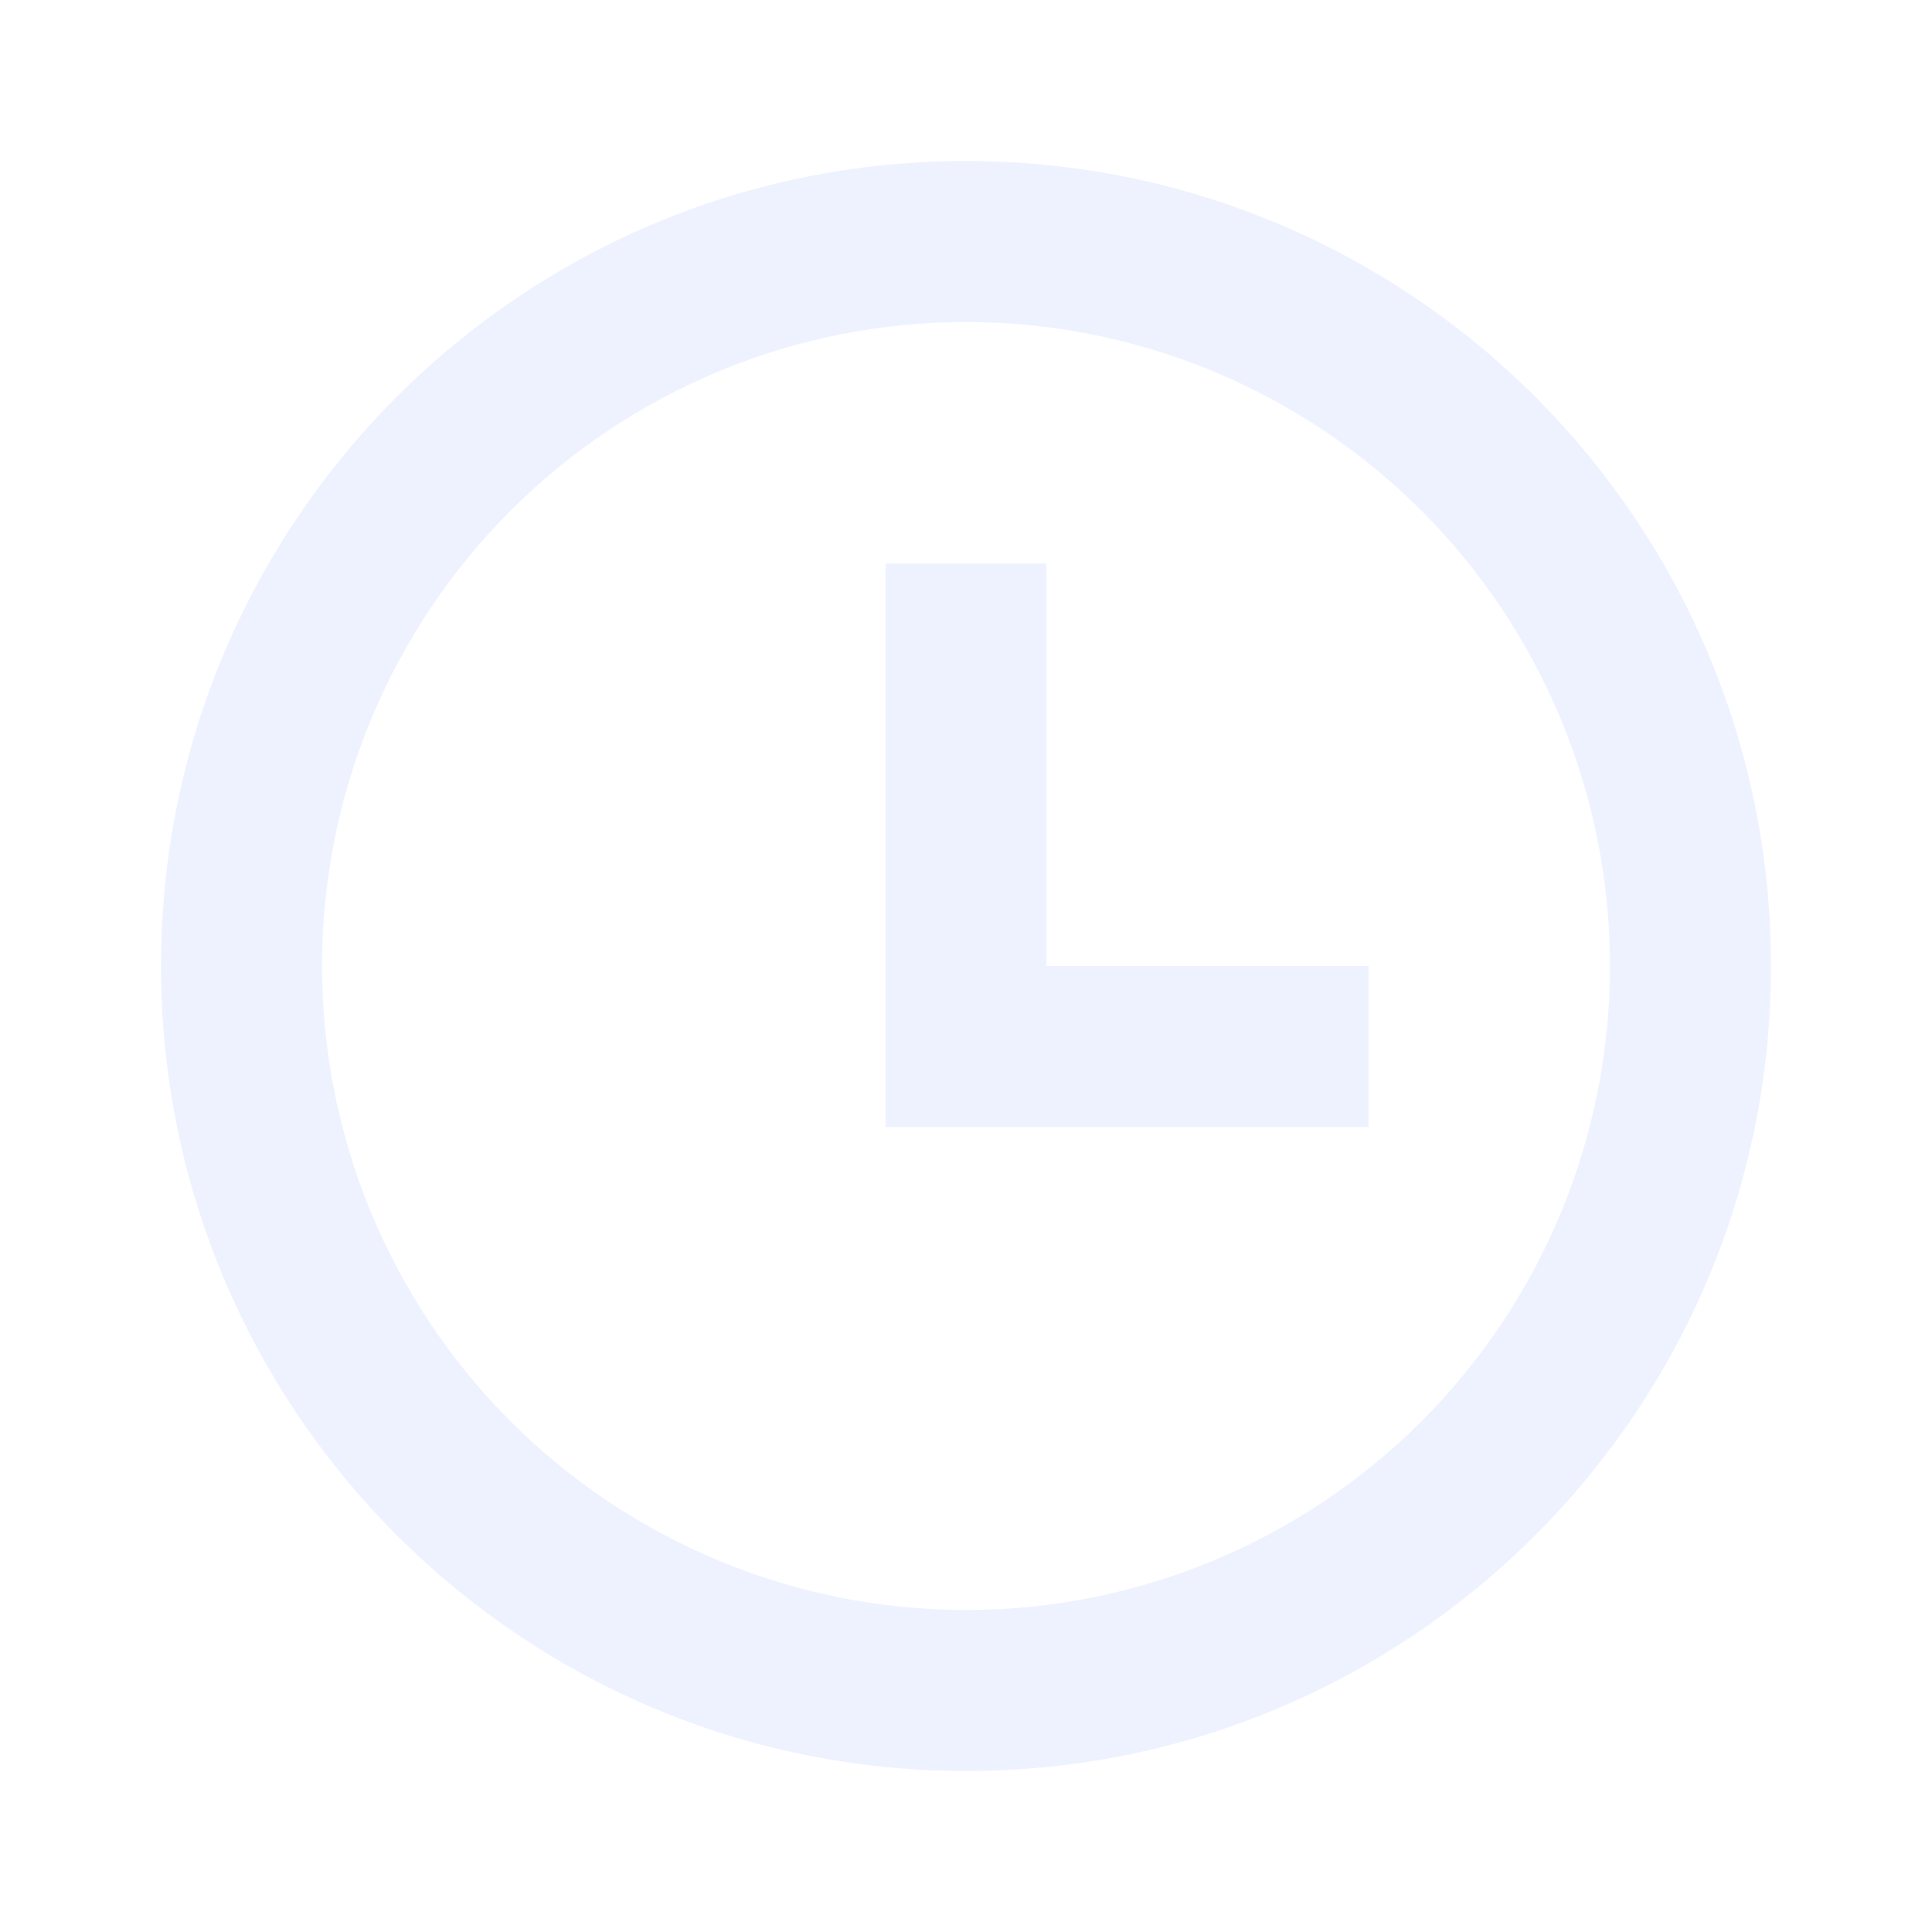
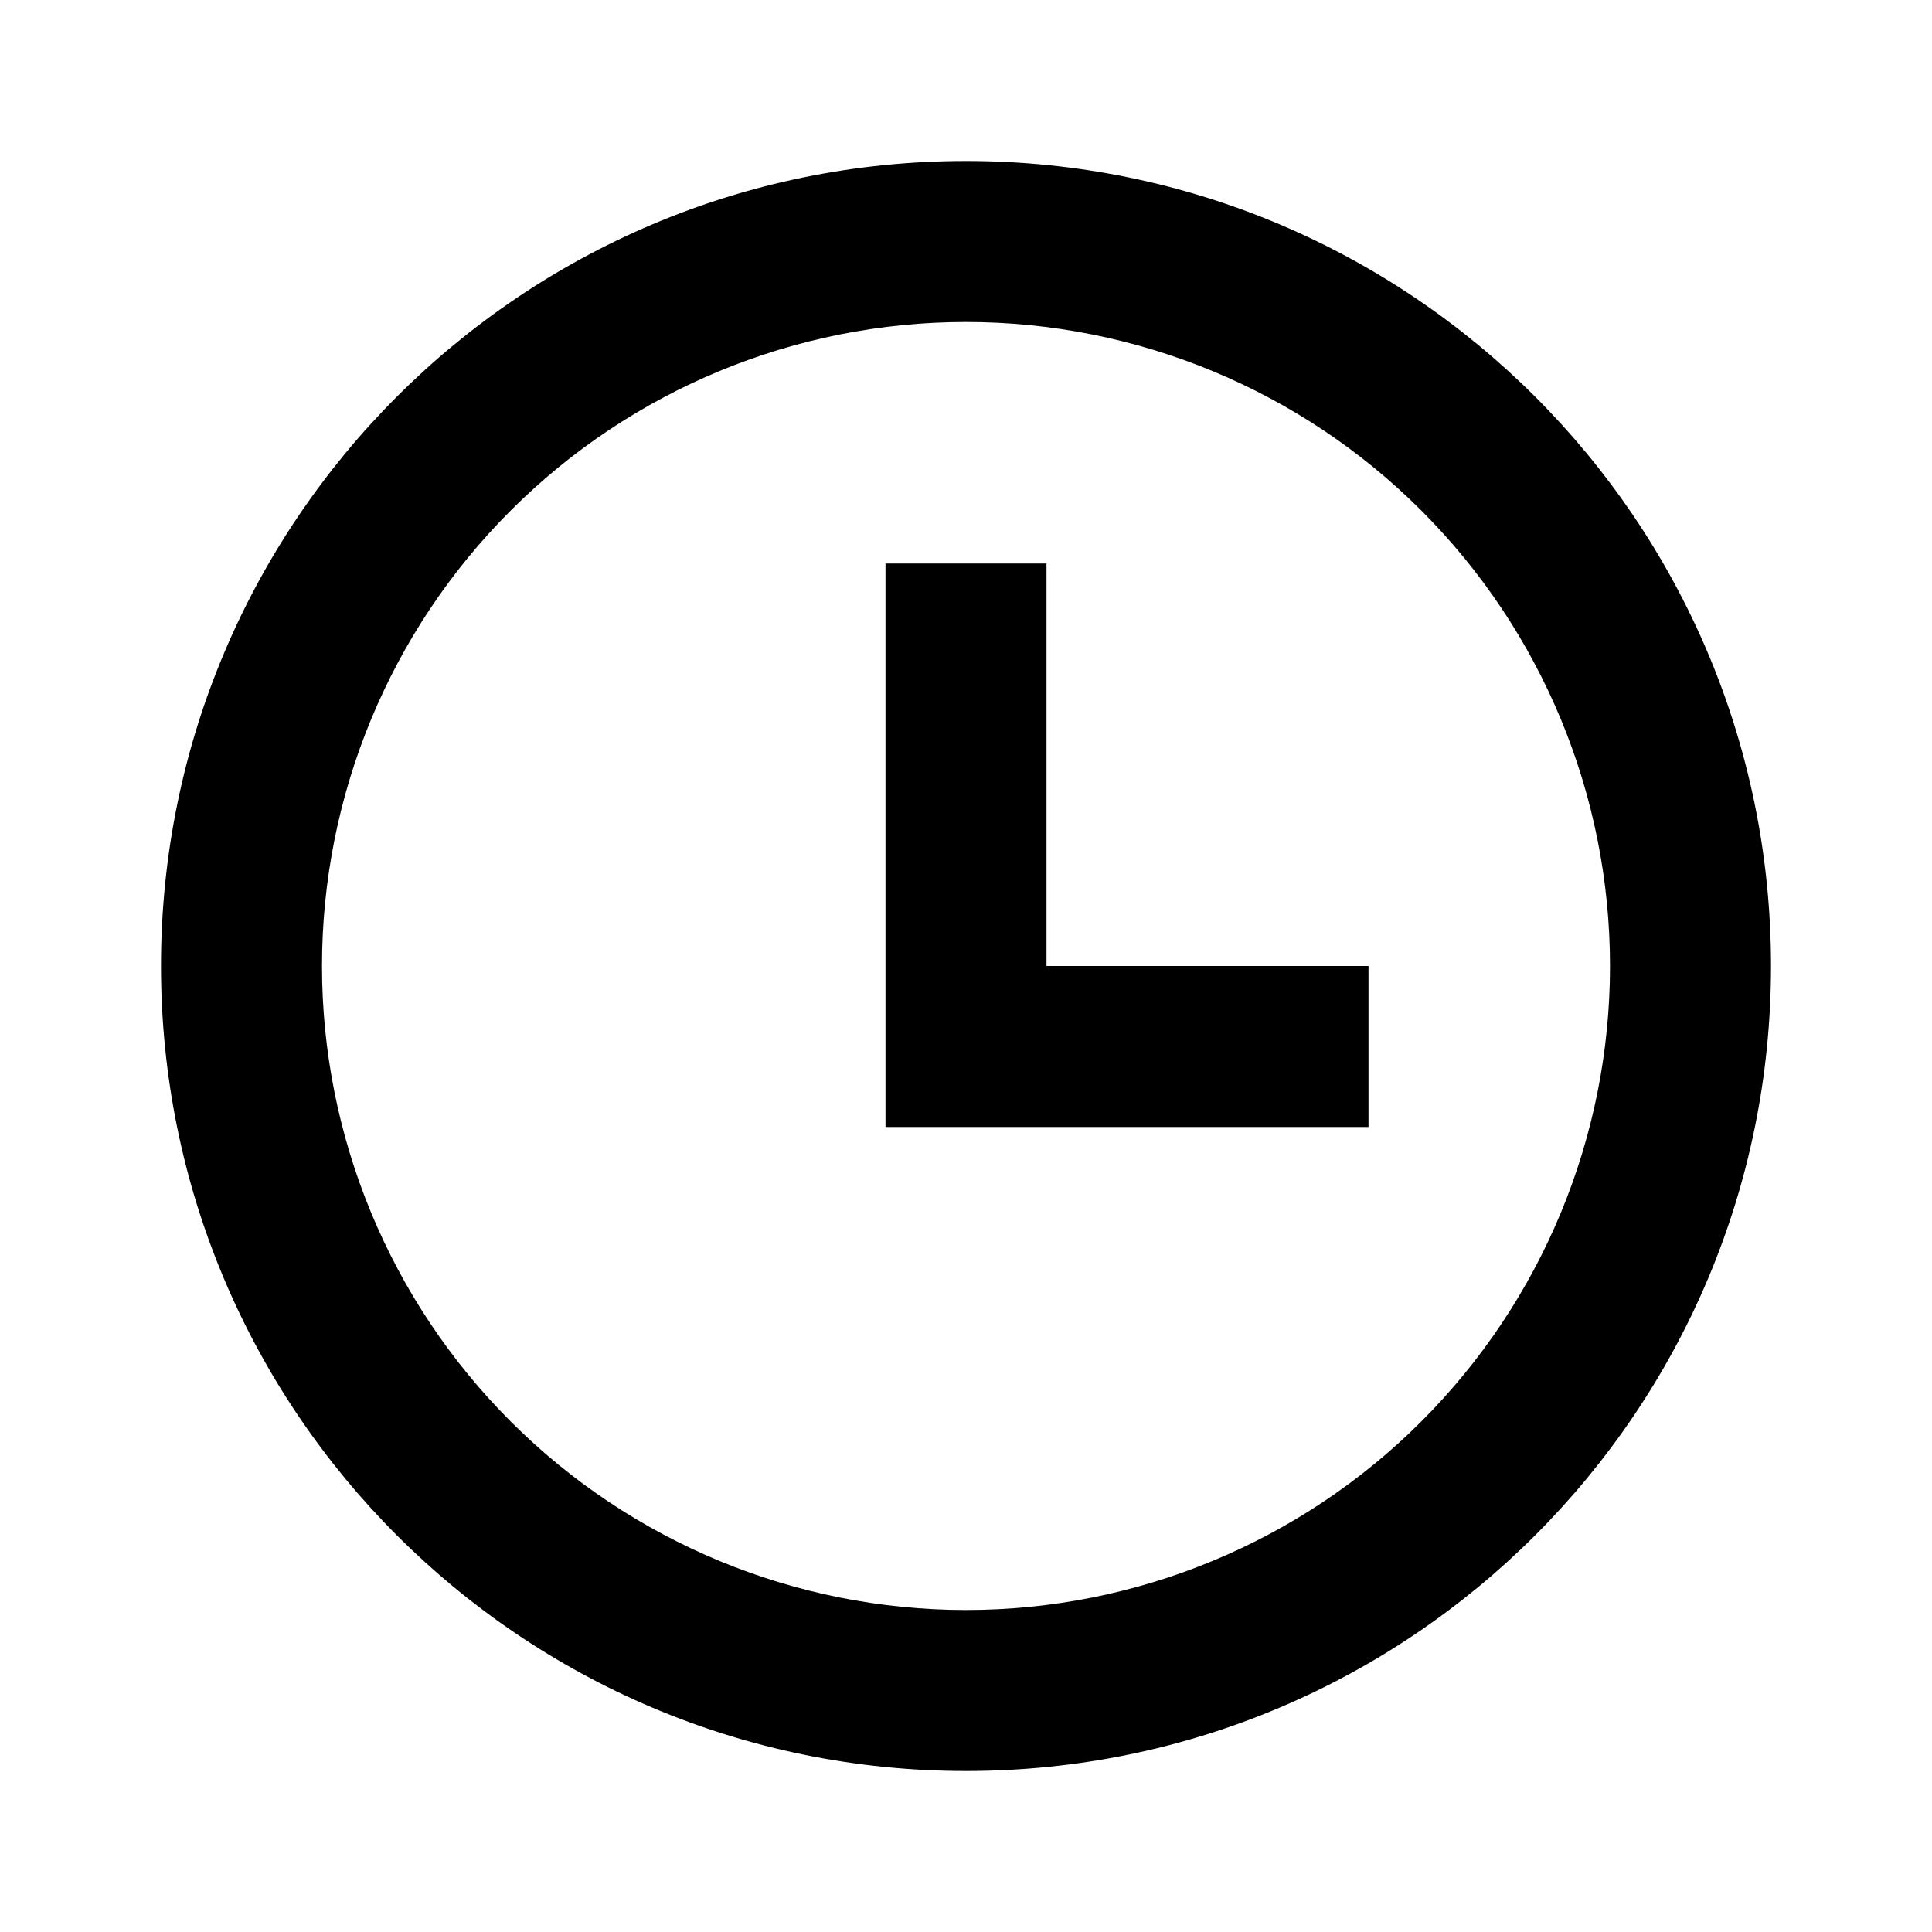
<svg xmlns="http://www.w3.org/2000/svg" width="24" height="24" viewBox="0 0 24 24" fill="none">
-   <path d="M12 22C6.477 22 2 17.523 2 12C2 6.477 6.477 2 12 2C17.523 2 22 6.477 22 12C22 17.523 17.523 22 12 22ZM12 20C14.122 20 16.157 19.157 17.657 17.657C19.157 16.157 20 14.122 20 12C20 9.878 19.157 7.843 17.657 6.343C16.157 4.843 14.122 4 12 4C9.878 4 7.843 4.843 6.343 6.343C4.843 7.843 4 9.878 4 12C4 14.122 4.843 16.157 6.343 17.657C7.843 19.157 9.878 20 12 20ZM13 12H17V14H11V7H13V12Z" fill="#EEF2FF" />
+   <path d="M12 22C6.477 22 2 17.523 2 12C2 6.477 6.477 2 12 2C17.523 2 22 6.477 22 12C22 17.523 17.523 22 12 22ZM12 20C14.122 20 16.157 19.157 17.657 17.657C19.157 16.157 20 14.122 20 12C20 9.878 19.157 7.843 17.657 6.343C16.157 4.843 14.122 4 12 4C9.878 4 7.843 4.843 6.343 6.343C4.843 7.843 4 9.878 4 12C4 14.122 4.843 16.157 6.343 17.657C7.843 19.157 9.878 20 12 20ZM13 12H17V14H11V7H13V12Z" fill="currentColor" />
</svg>
